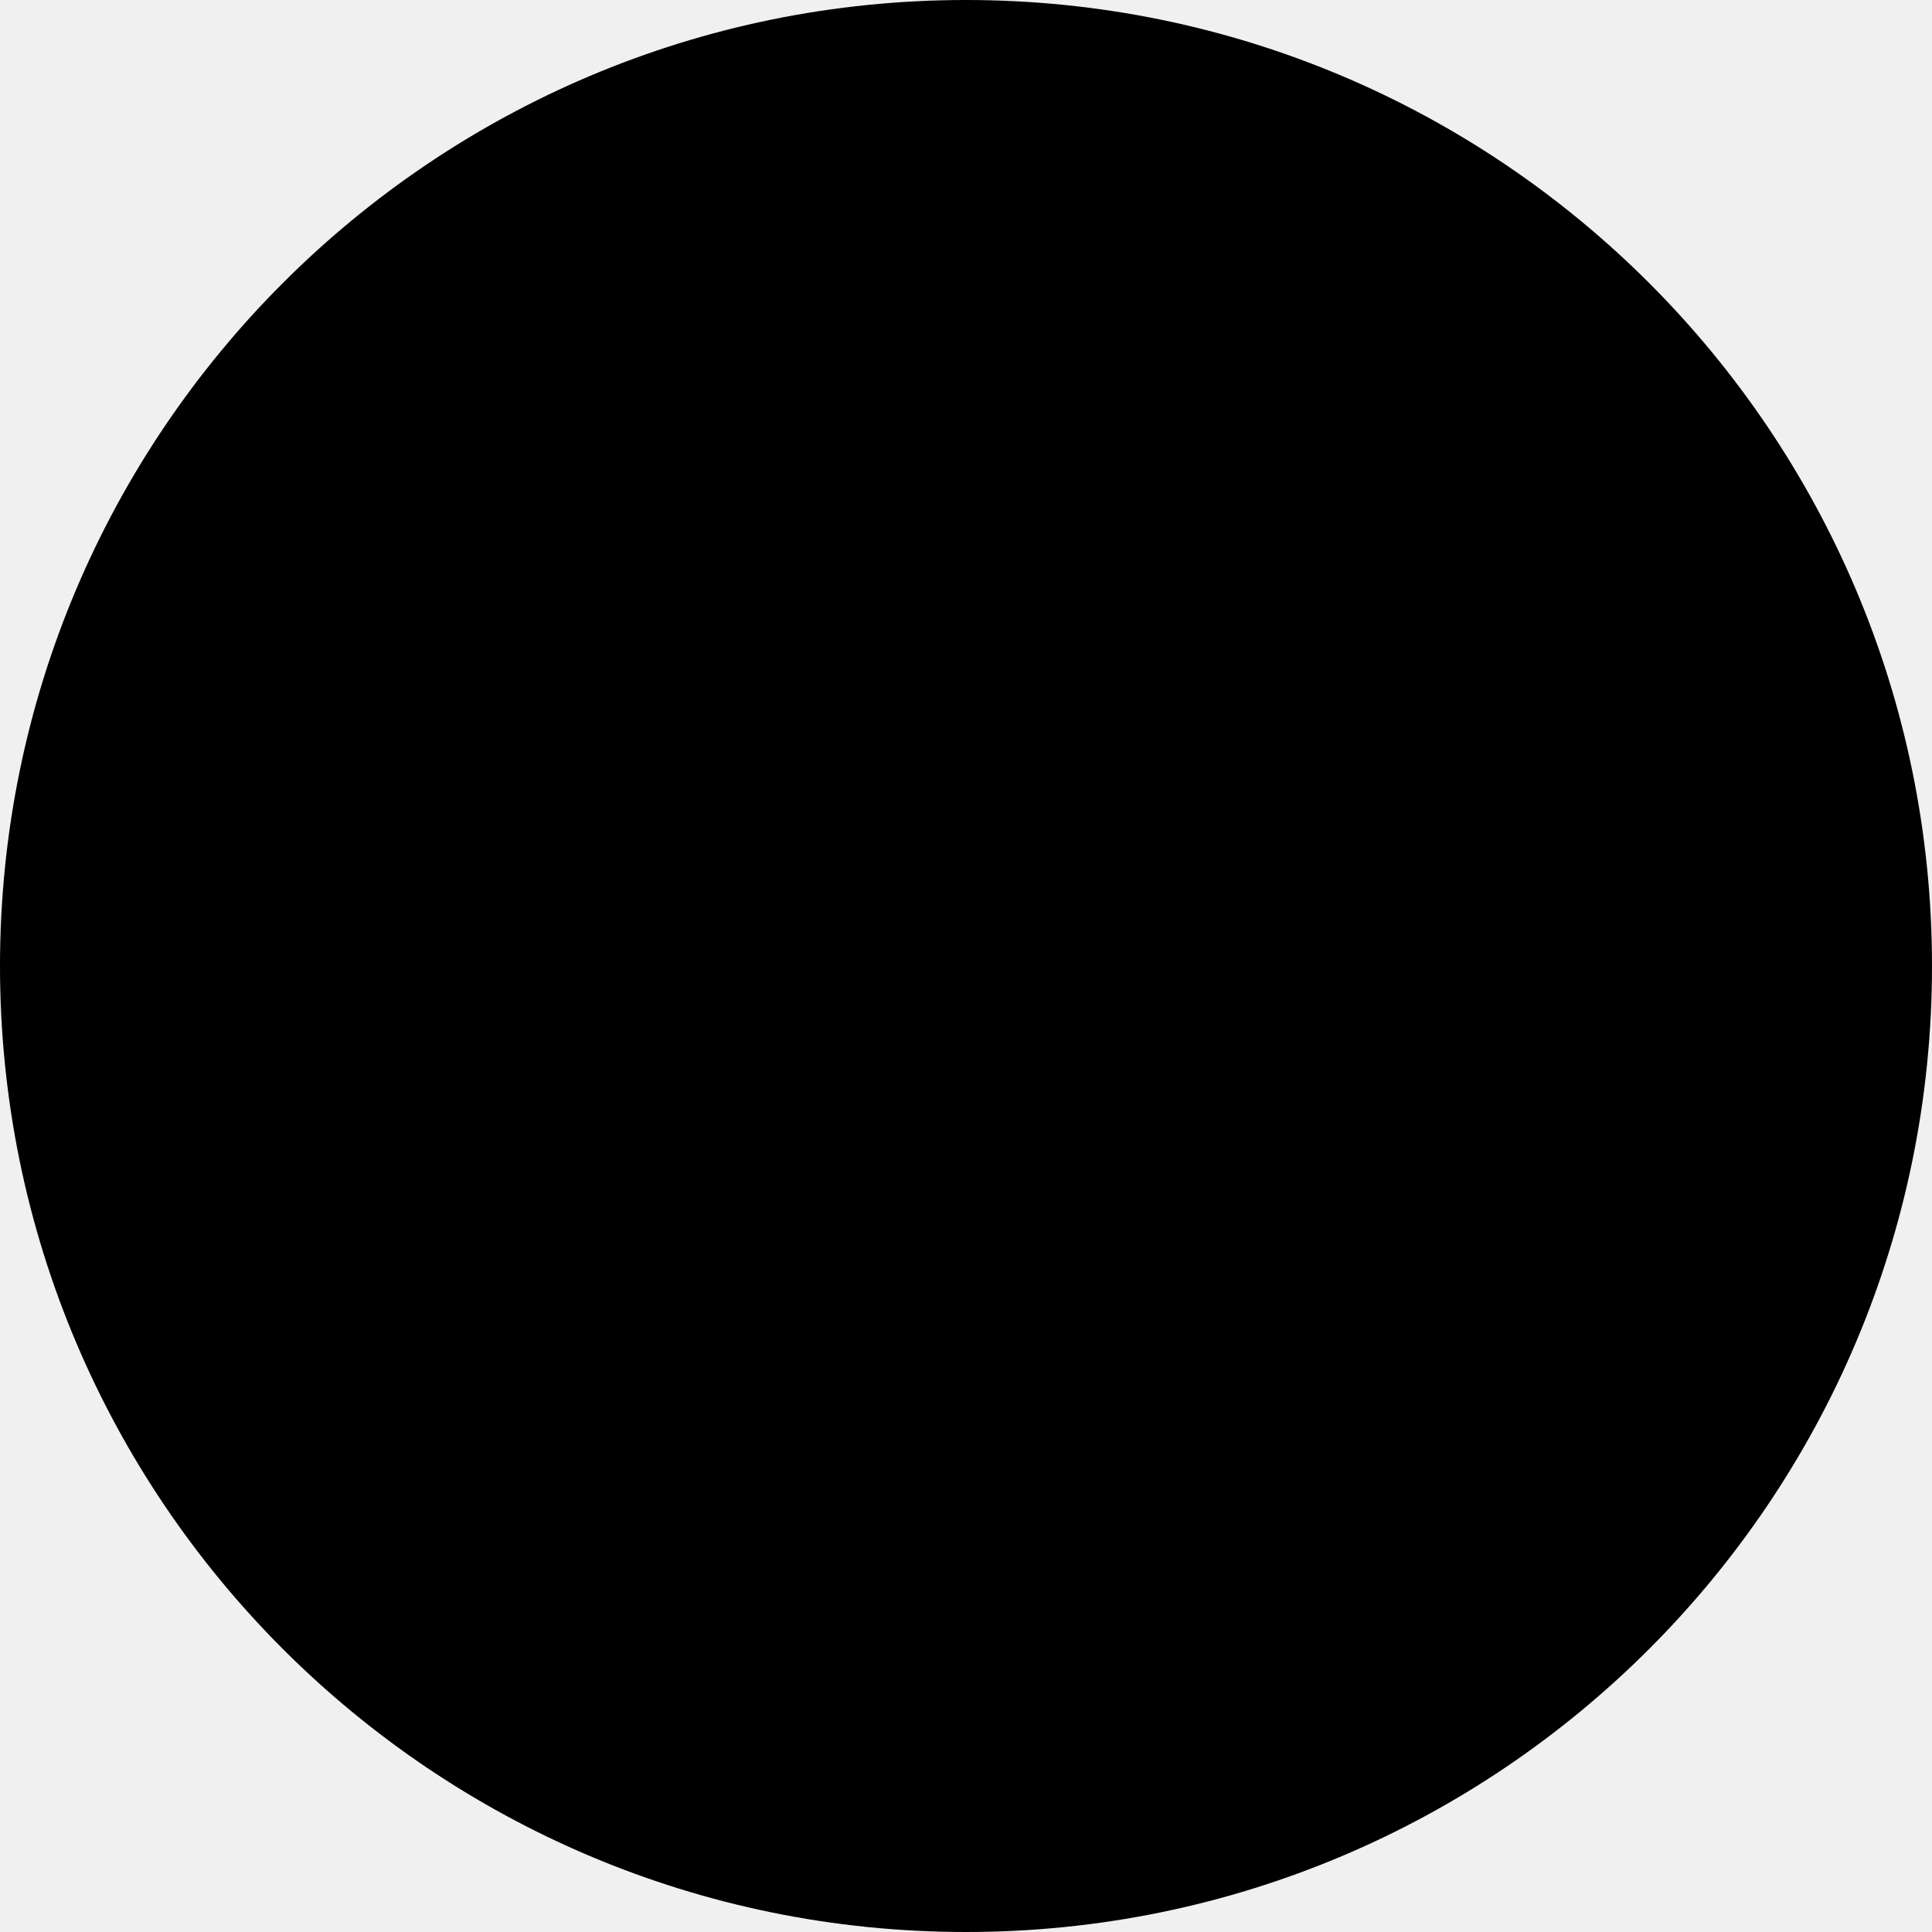
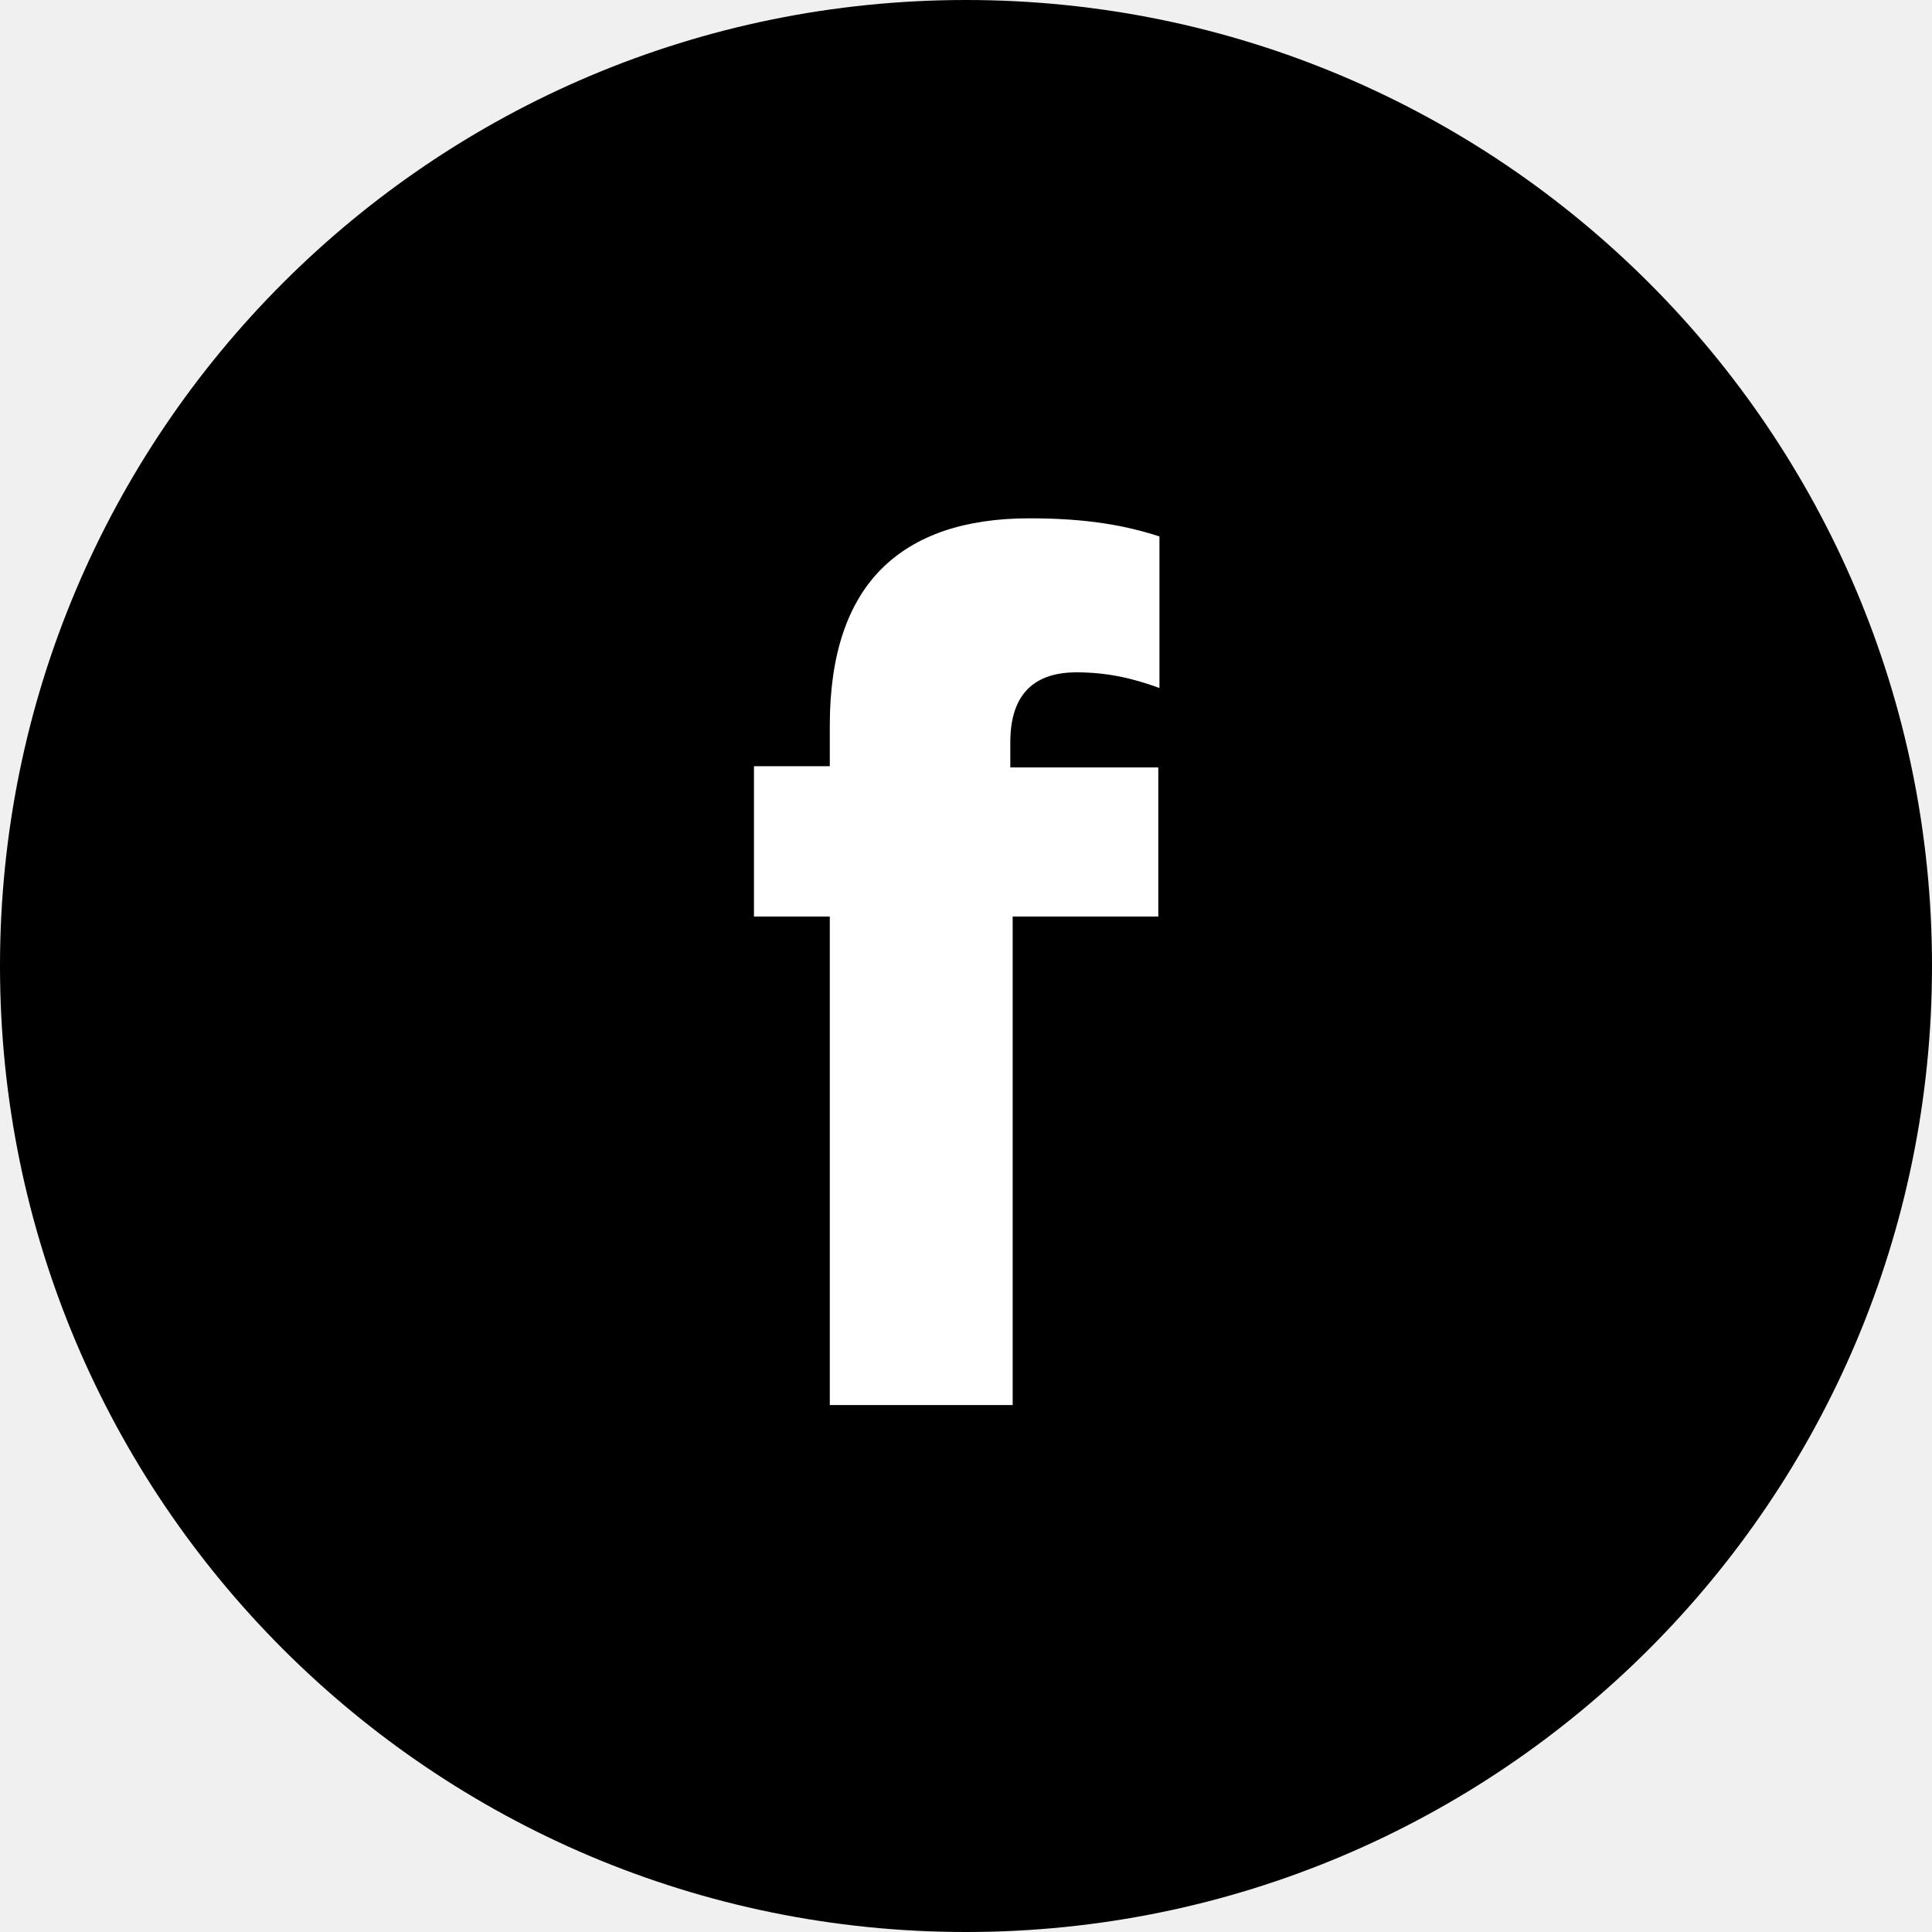
<svg xmlns="http://www.w3.org/2000/svg" width="32" height="32" viewBox="0 0 32 32" fill="none">
  <circle cx="16" cy="16" r="15.5" fill="black" stroke="black" />
-   <path d="M13.744 15.181H12.488V12.691H13.744V12.013C13.744 10.837 14.043 9.98 14.601 9.422C15.159 8.865 15.976 8.585 17.052 8.585C18.008 8.585 18.646 8.704 19.204 8.885V11.395C18.765 11.236 18.347 11.136 17.829 11.136C17.132 11.136 16.734 11.495 16.734 12.292V12.711H19.185V15.181H16.773V23.272H13.744V15.181Z" fill="#000" />
+   <path d="M13.744 15.181H12.488V12.691H13.744V12.013C13.744 10.837 14.043 9.98 14.601 9.422C15.159 8.865 15.976 8.585 17.052 8.585C18.008 8.585 18.646 8.704 19.204 8.885V11.395C18.765 11.236 18.347 11.136 17.829 11.136C17.132 11.136 16.734 11.495 16.734 12.292V12.711H19.185V15.181H16.773V23.272H13.744V15.181Z" fill="#fff" />
</svg>
